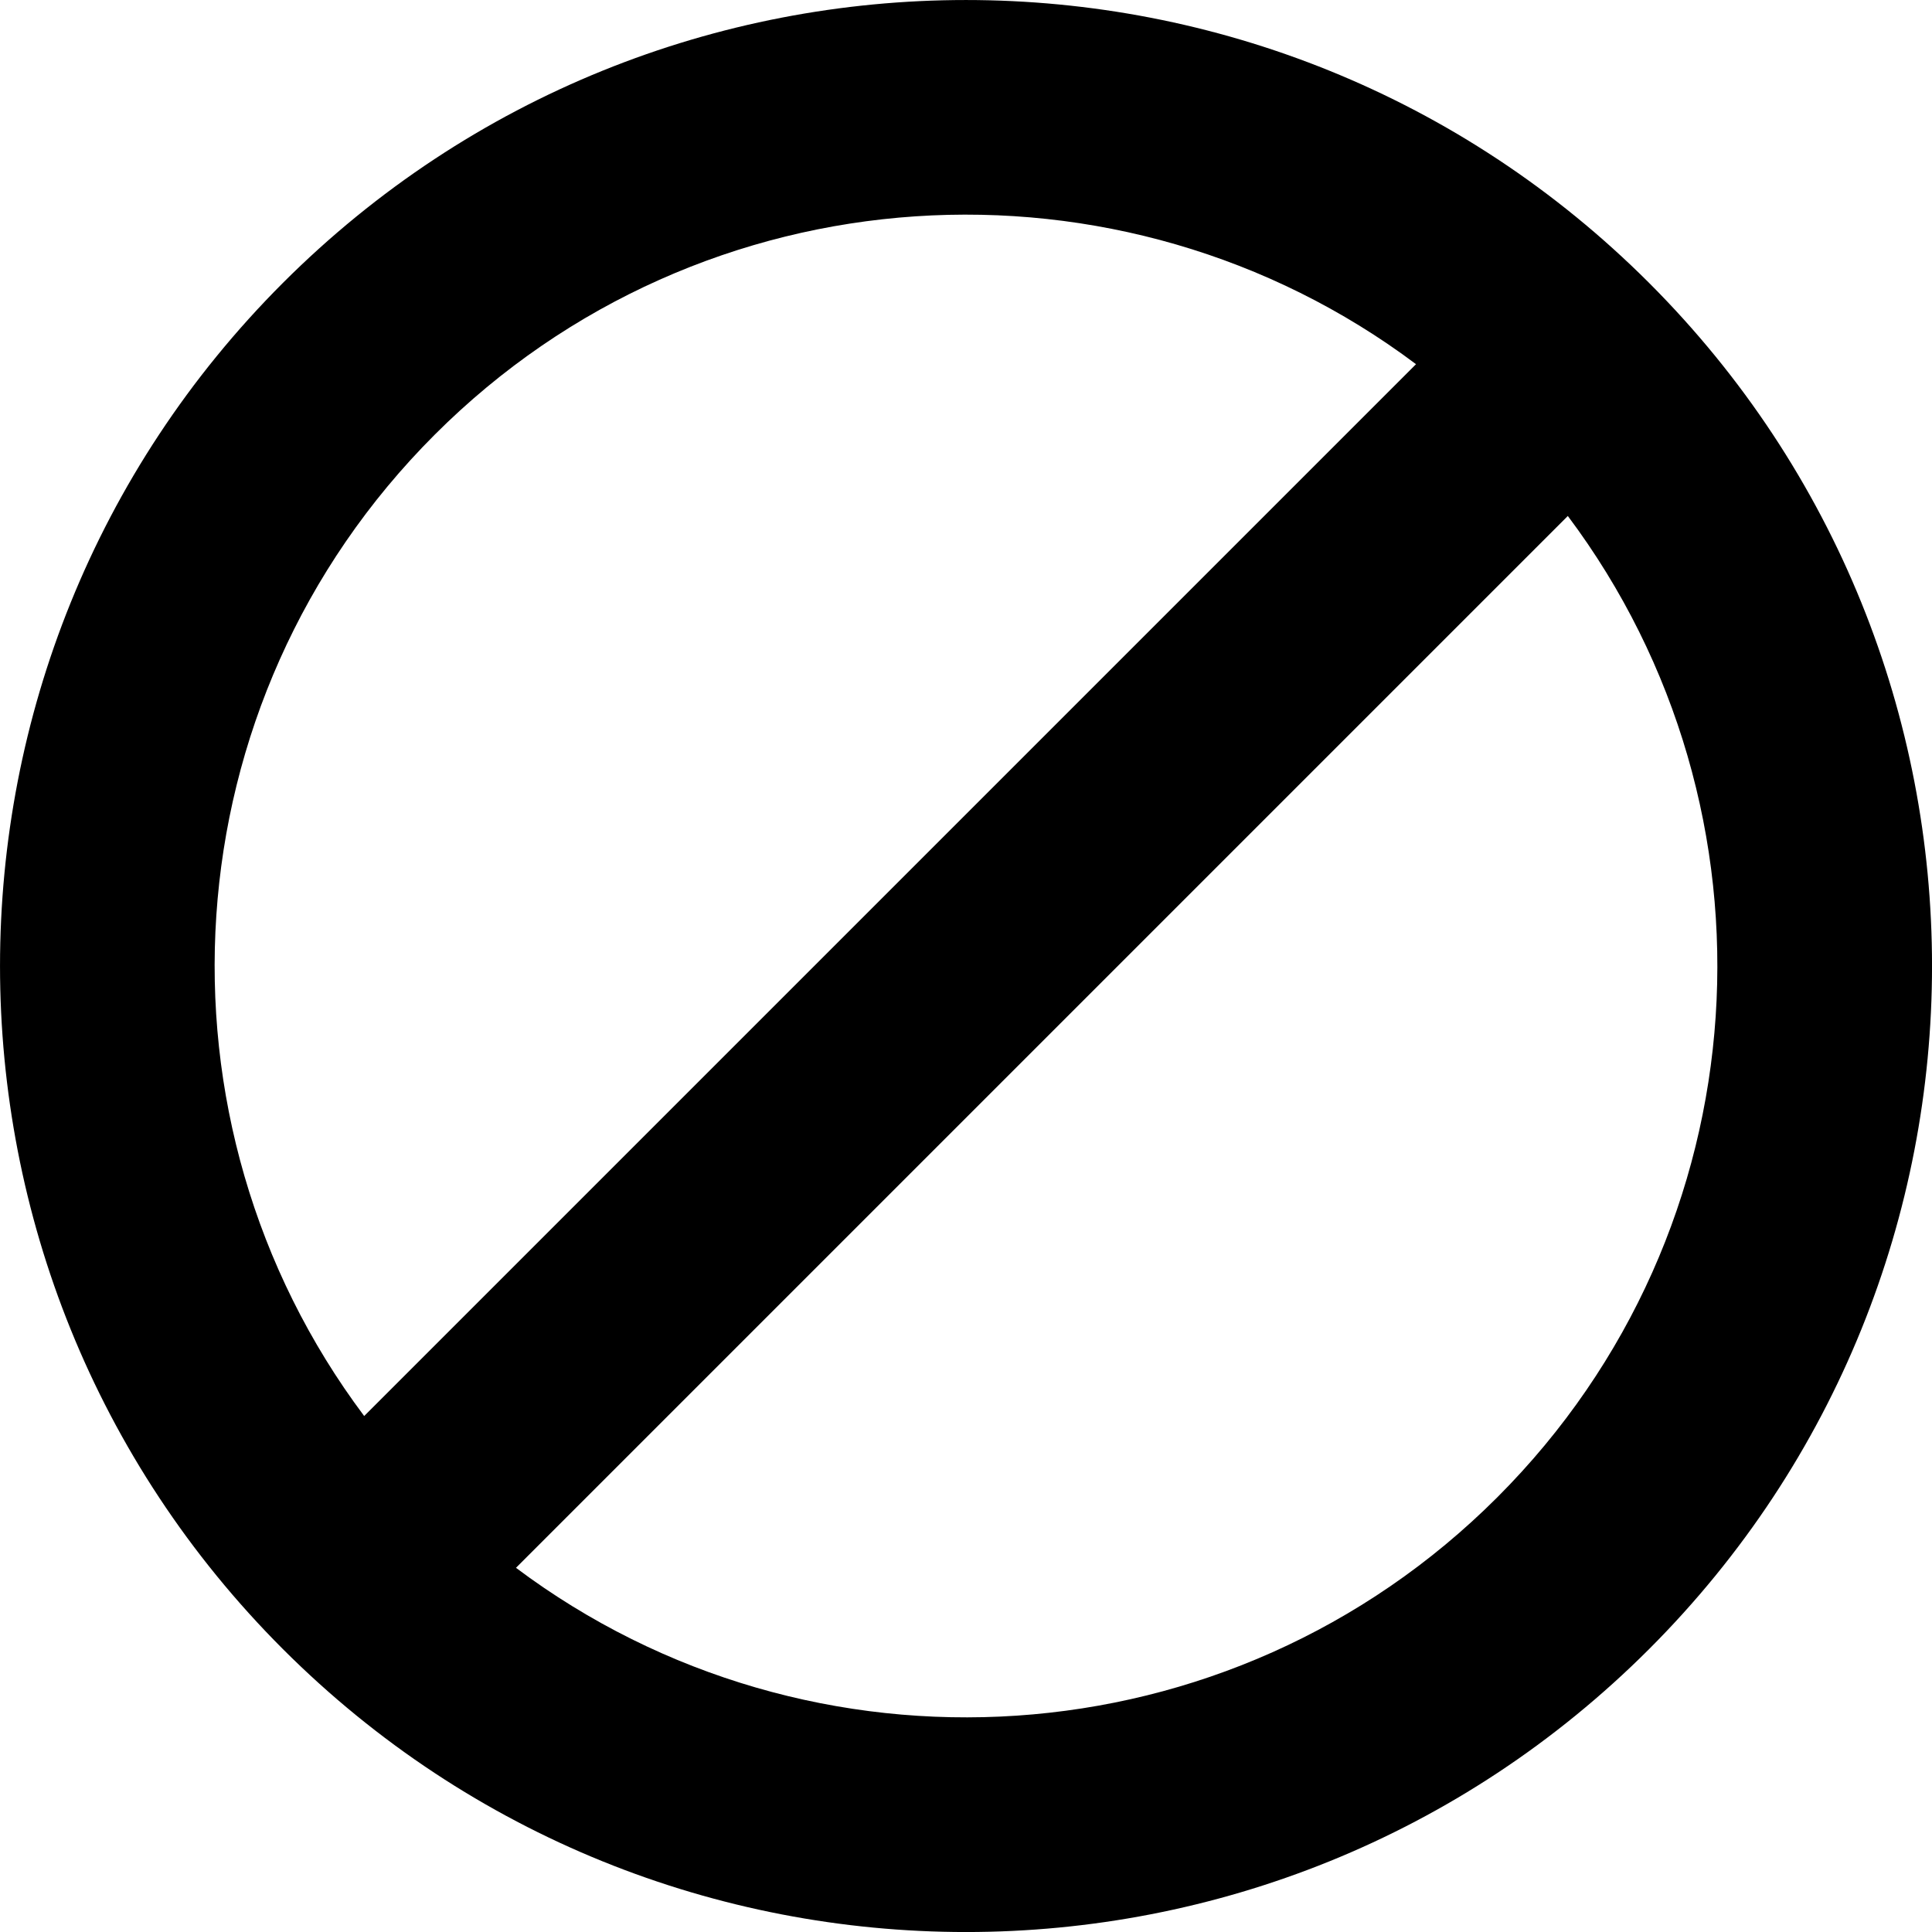
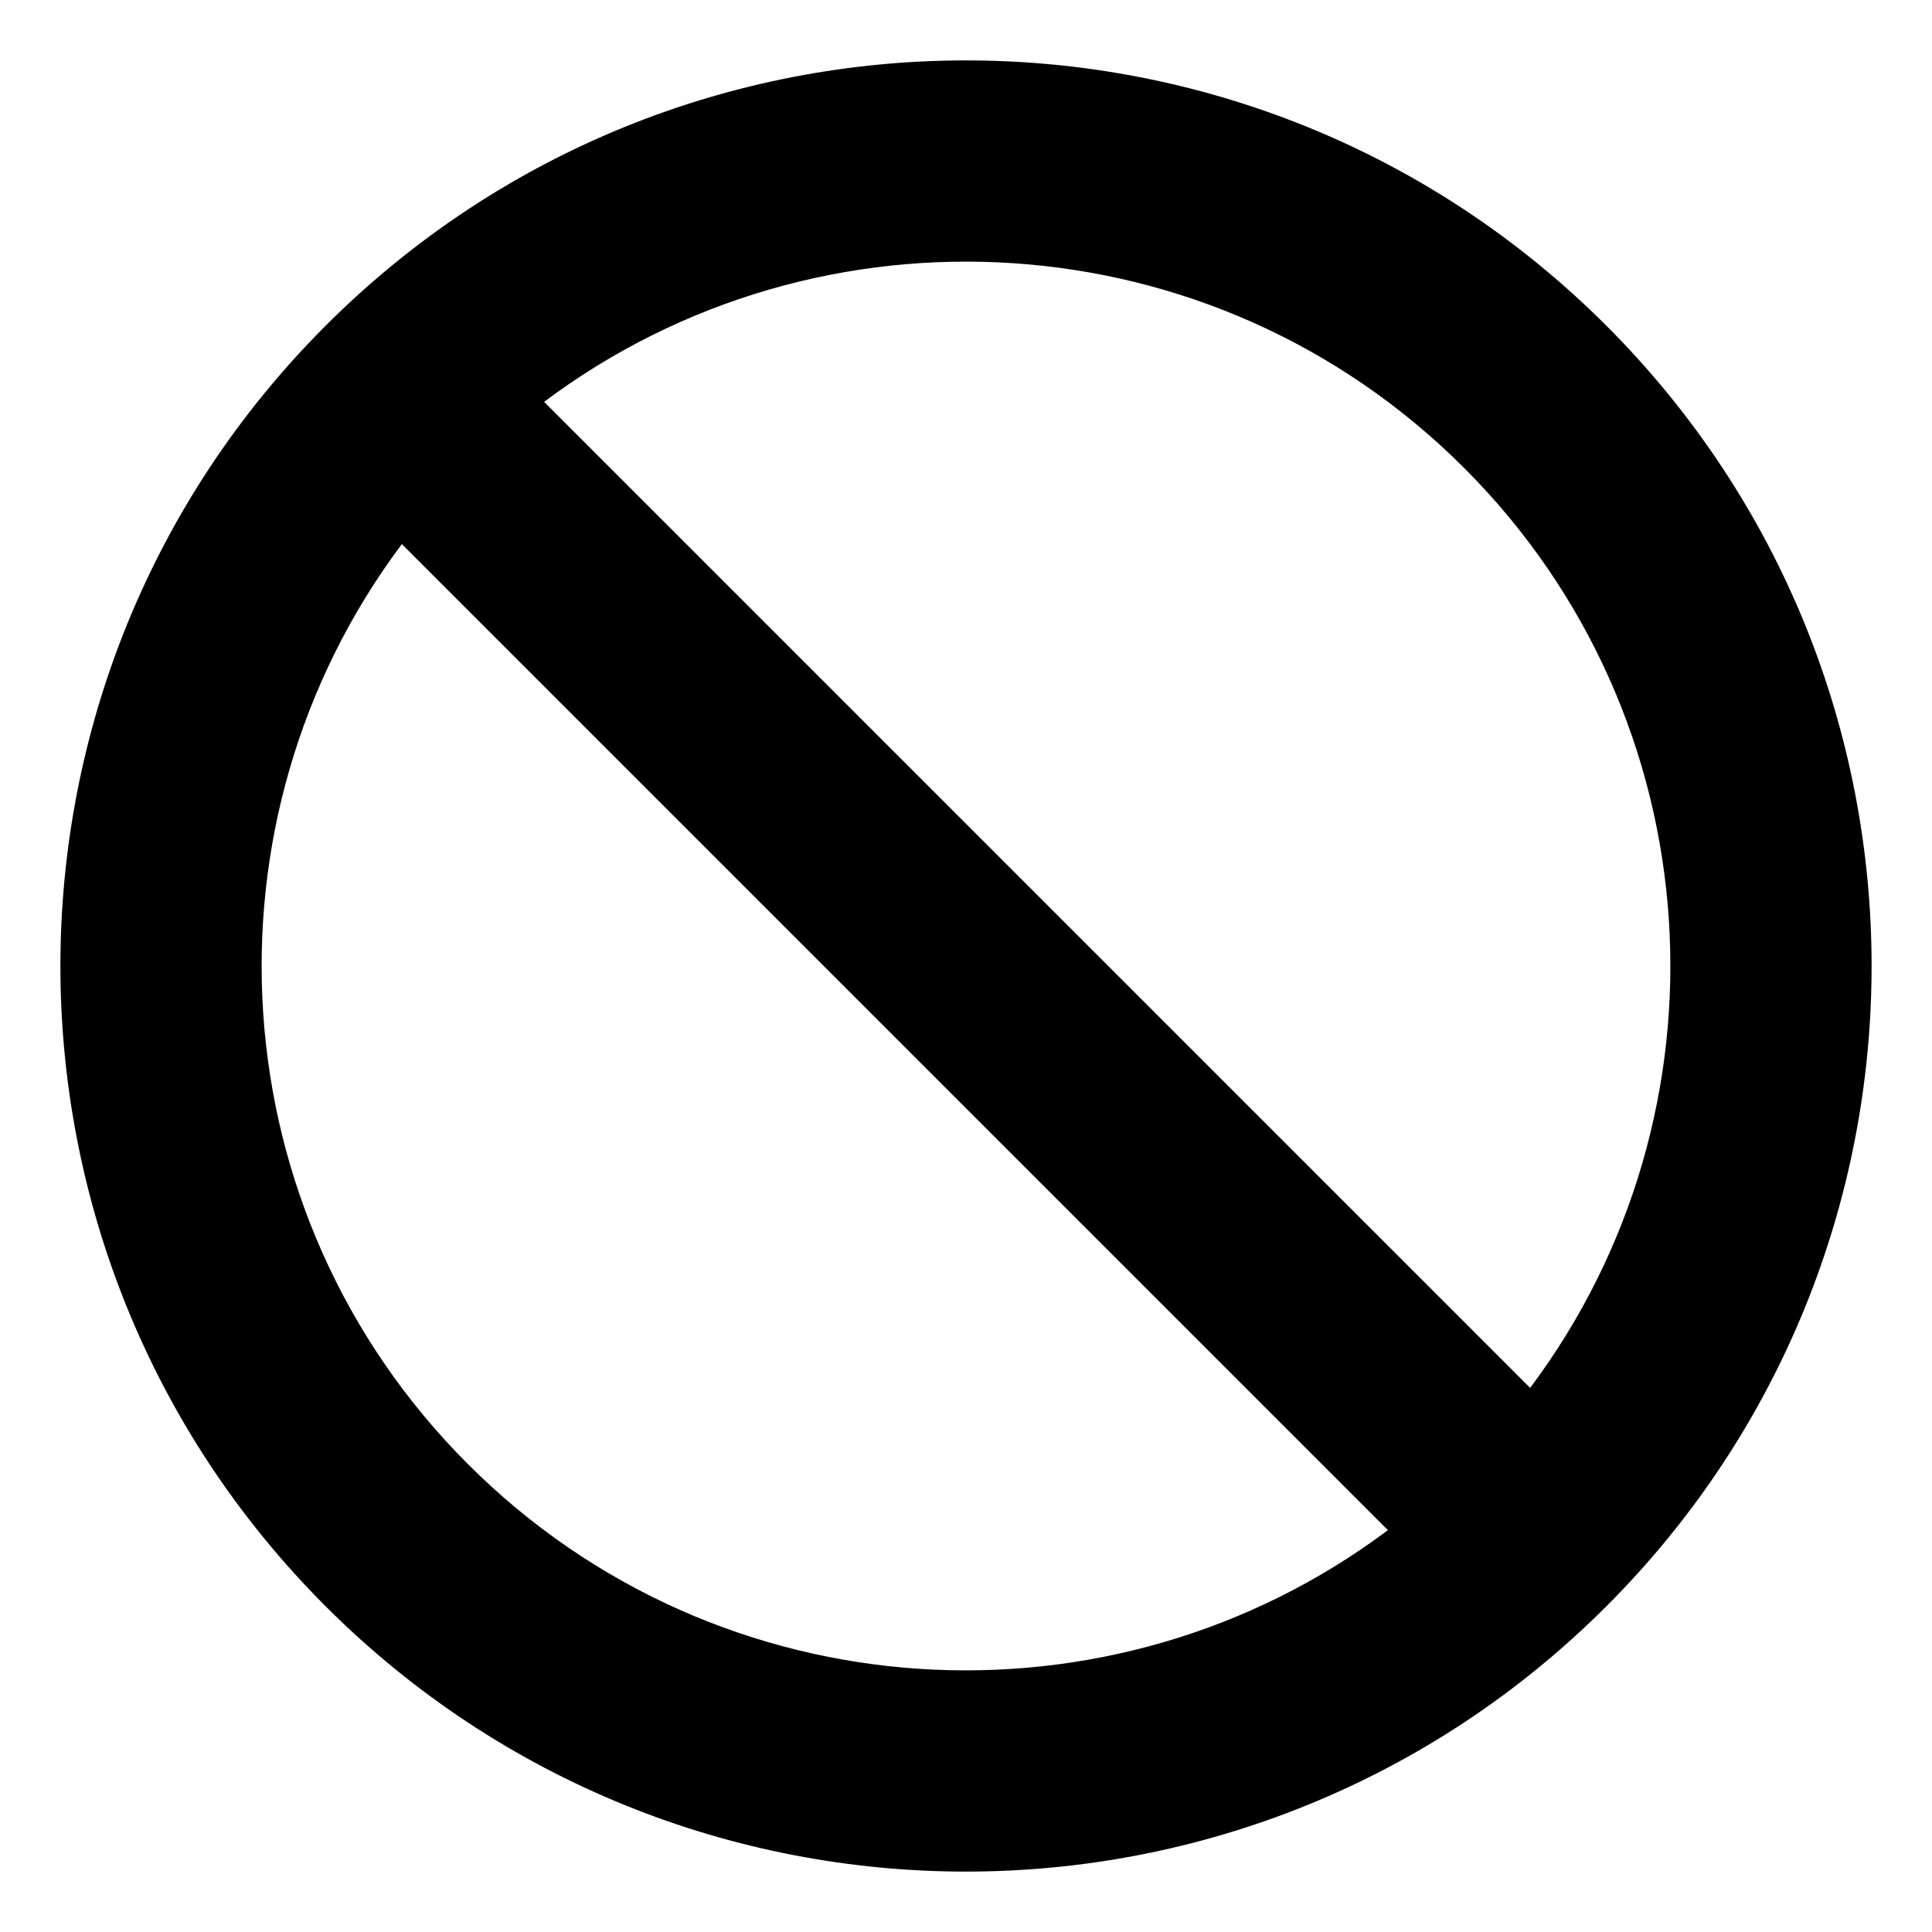
- <svg xmlns="http://www.w3.org/2000/svg" width="30" height="30" viewBox="0 0 30 30" fill="none">
-   <path fill-rule="evenodd" clip-rule="evenodd" d="M4.393 4.393C-1.464 10.251 -1.464 19.749 4.393 25.607C10.251 31.465 19.749 31.465 25.607 25.607C31.465 19.749 31.465 10.251 25.607 4.393C19.749 -1.464 10.251 -1.464 4.393 4.393ZM8.012 24.345L24.345 8.012C27.771 12.582 27.406 19.094 23.25 23.25C19.094 27.406 12.582 27.771 8.012 24.345ZM6.75 6.75C2.594 10.906 2.229 17.418 5.655 21.988L21.988 5.655C17.418 2.229 10.906 2.594 6.75 6.75Z" fill="black" />
+ <svg xmlns="http://www.w3.org/2000/svg" width="16" height="16" viewBox="0 0 16 16" fill="none">
+   <path fill-rule="evenodd" clip-rule="evenodd" d="M13.303 2.697C16.232 5.626 16.232 10.374 13.303 13.303C10.374 16.232 5.626 16.232 2.697 13.303C-0.232 10.374 -0.232 5.626 2.697 2.697C5.626 -0.232 10.374 -0.232 13.303 2.697ZM11.494 12.672L3.328 4.506C1.615 6.791 1.797 10.047 3.875 12.125C5.953 14.203 9.209 14.385 11.494 12.672ZM12.125 3.875C14.203 5.953 14.385 9.209 12.672 11.494L4.506 3.328C6.791 1.615 10.047 1.797 12.125 3.875Z" fill="black" />
</svg>
